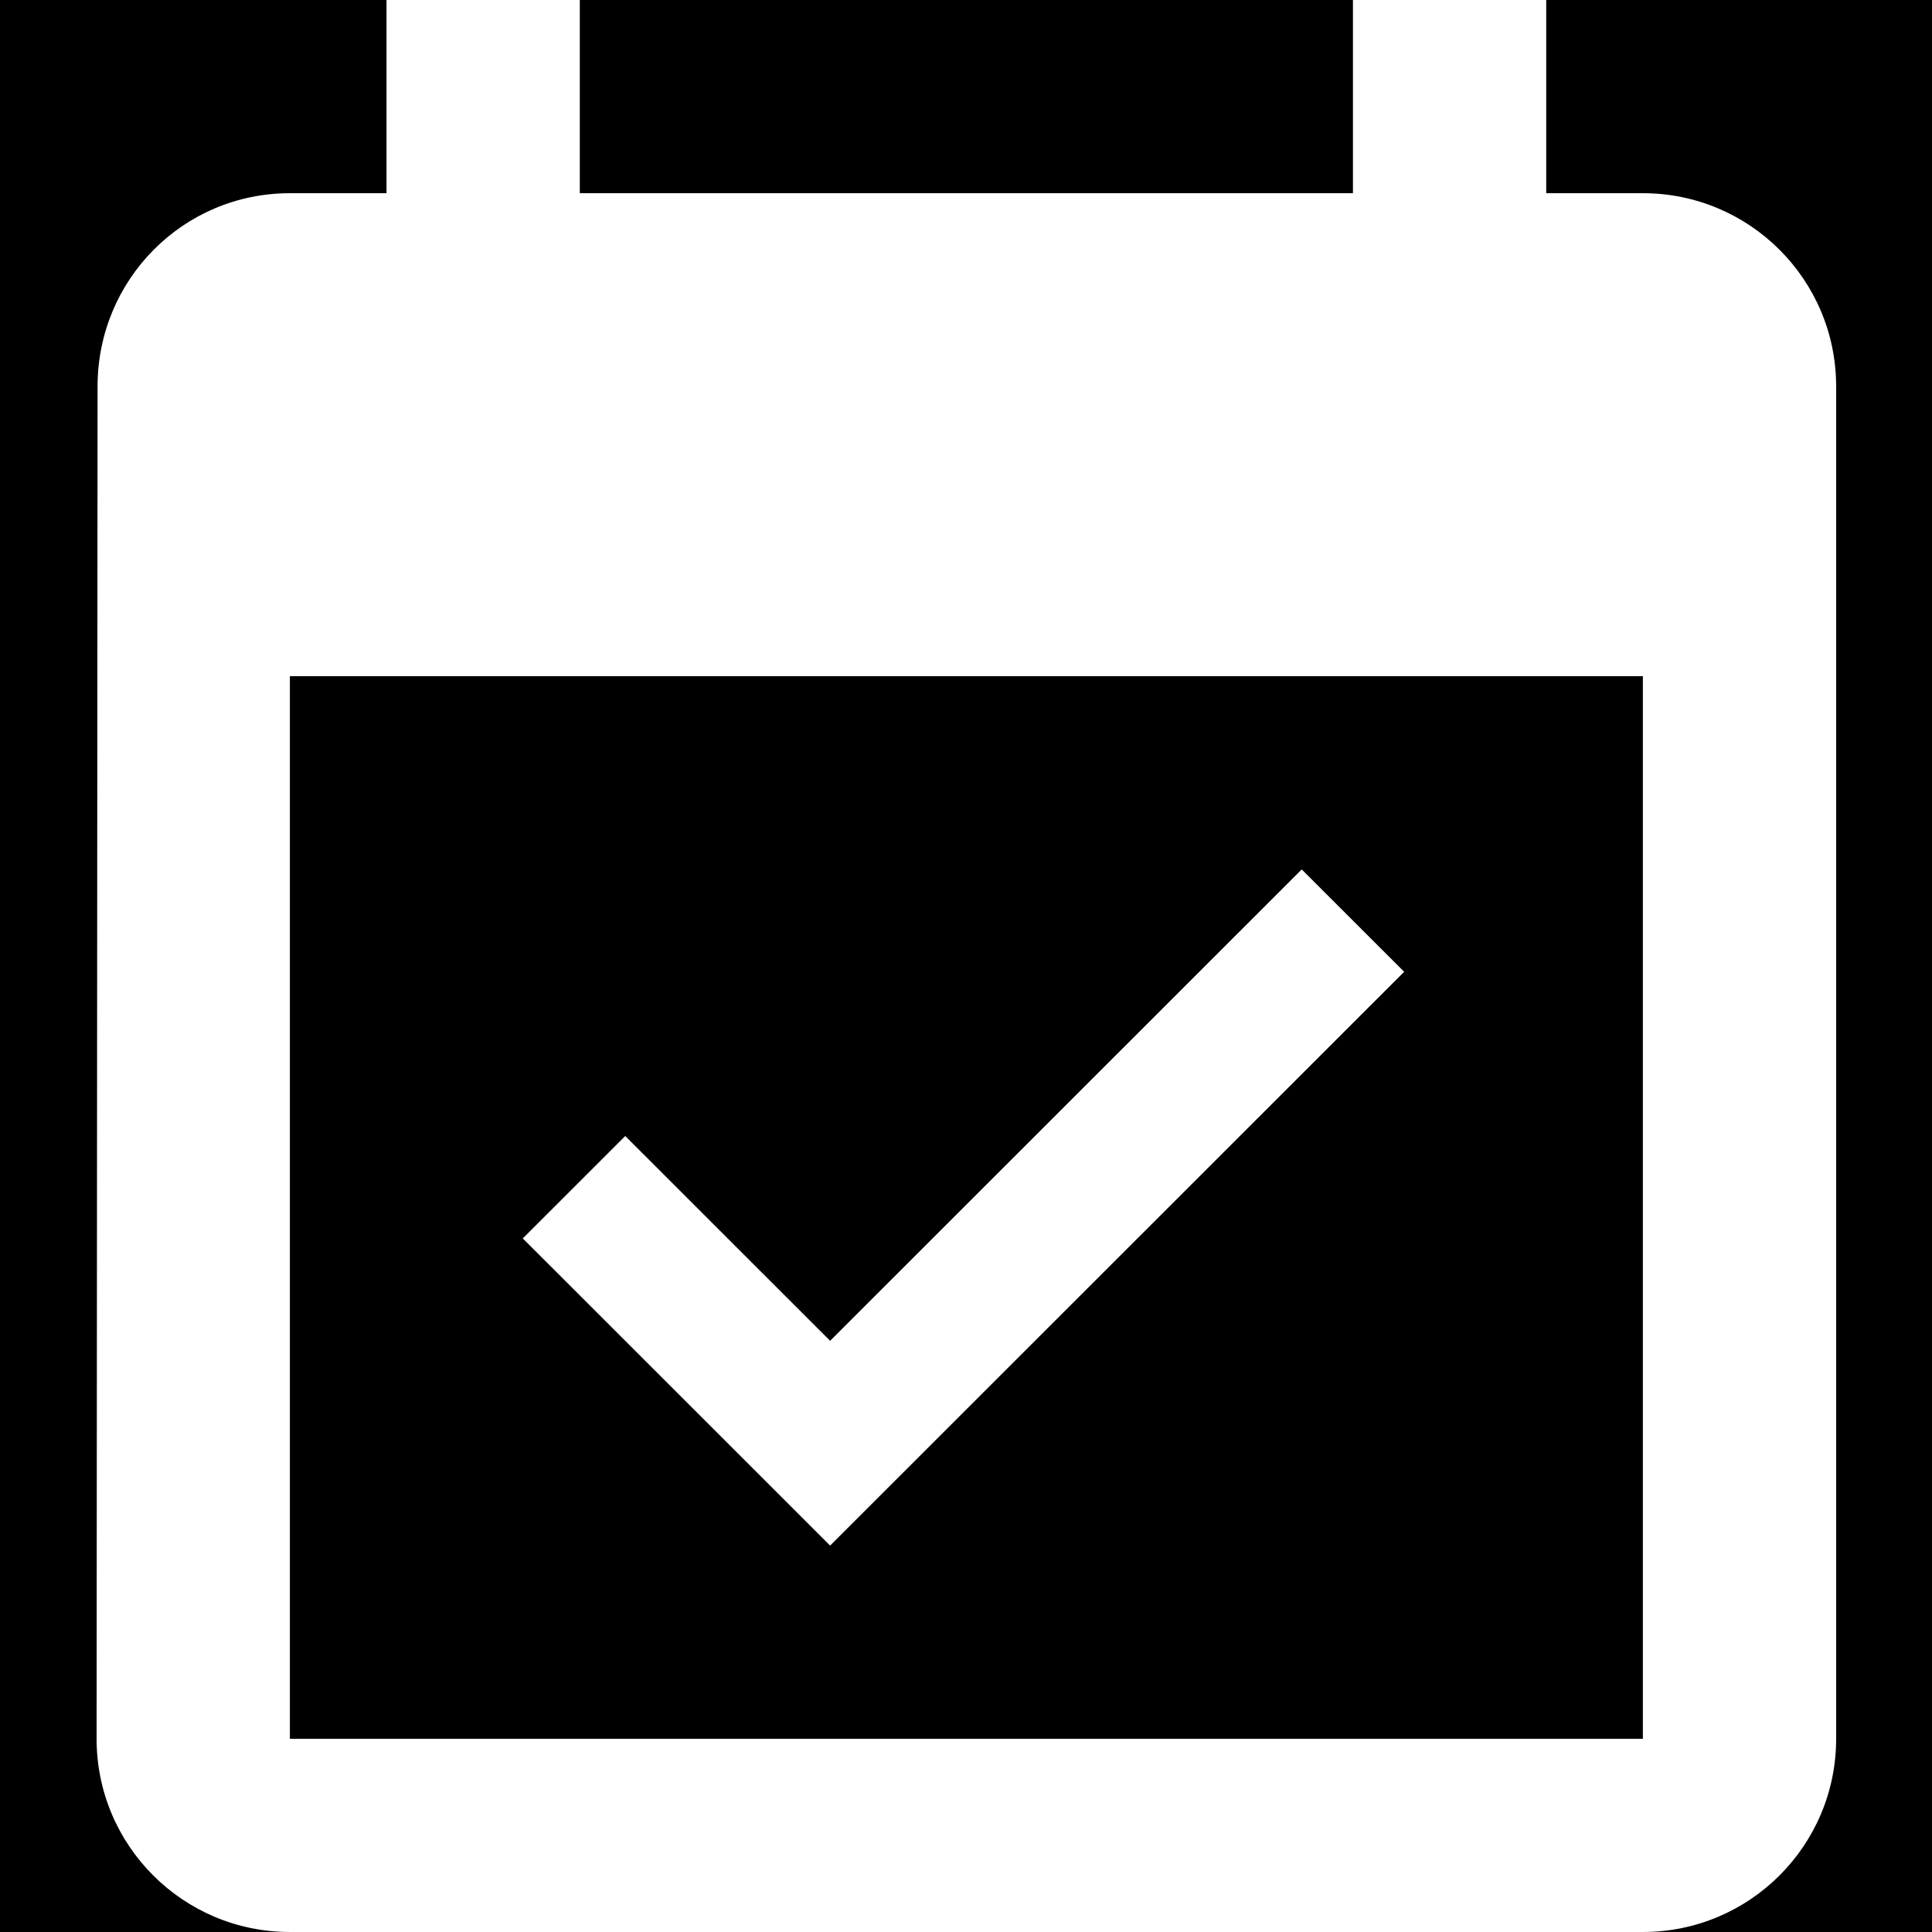
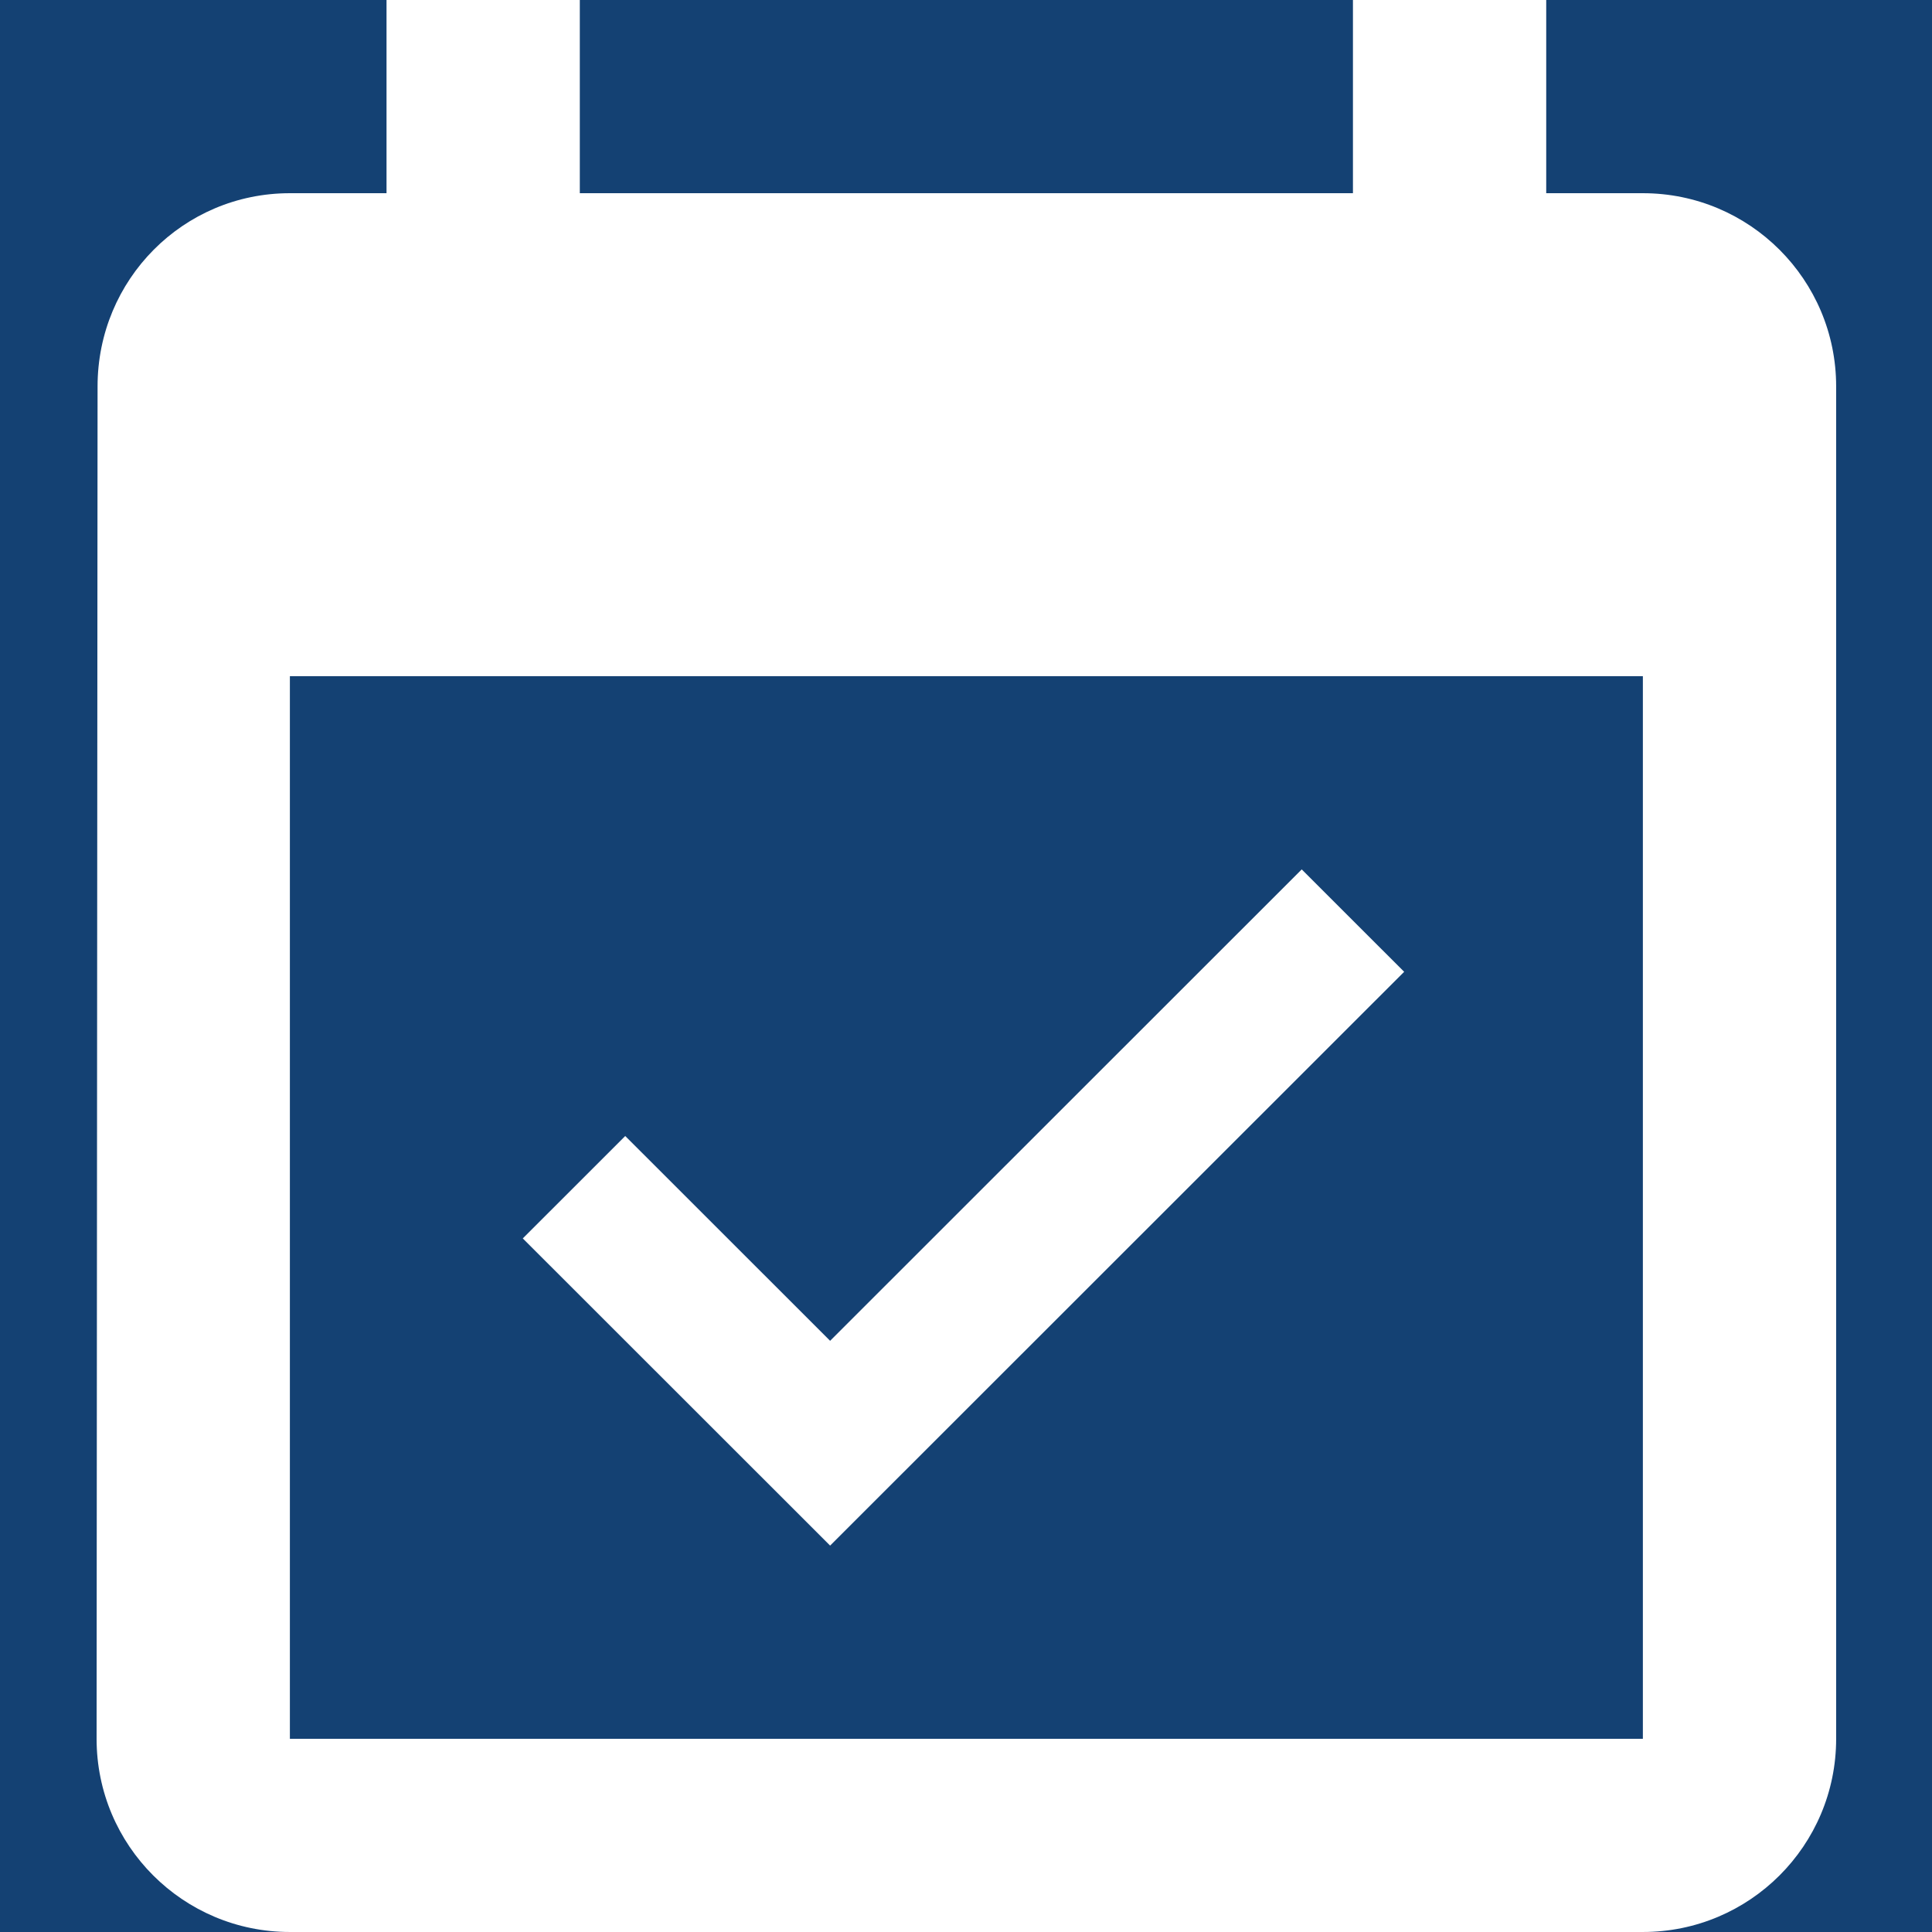
<svg xmlns="http://www.w3.org/2000/svg" contentScriptType="text/ecmascript" width="768" zoomAndPan="magnify" contentStyleType="text/css" viewBox="0 0 768 768" height="768" preserveAspectRatio="xMidYMid meet" version="1.0">
  <defs>
    <clipPath id="clip-0">
      <path d="M 38.398 0 L 729.898 0 L 729.898 768 L 38.398 768 Z M 38.398 0 " clip-rule="nonzero" />
    </clipPath>
  </defs>
  <rect x="-76.8" width="921.6" fill="rgb(100%, 100%, 100%)" y="-76.8" height="921.6" fill-opacity="1" />
-   <rect x="-76.8" width="921.6" fill="rgb(0%, 0%, 0%)" y="-76.8" height="921.6" fill-opacity="1" />
+   <rect x="-76.8" width="921.6" fill="rgb(20, 65, 115)" y="-76.8" height="921.6" fill-opacity="1" />
  <g clip-path="url(#clip-0)">
    <path fill="rgb(100%, 100%, 100%)" d="M 558.176 386.305 L 517.457 345.602 L 329.984 532.992 L 248.539 451.582 L 207.816 492.289 L 329.984 614.398 Z M 653.066 76.801 L 614.648 76.801 L 614.648 0.004 L 537.816 0.004 L 537.816 76.801 L 230.484 76.801 L 230.484 0.004 L 153.648 0.004 L 153.648 76.801 L 115.234 76.801 C 72.781 76.801 38.785 111.168 38.785 153.602 L 38.398 691.199 C 38.398 733.629 72.781 767.996 115.234 767.996 L 653.066 767.996 C 695.516 767.996 729.898 733.629 729.898 691.199 L 729.898 153.602 C 729.898 111.168 695.516 76.801 653.066 76.801 Z M 653.066 691.199 L 115.234 691.199 L 115.234 268.801 L 653.066 268.801 Z M 653.066 691.199 " fill-opacity="1" fill-rule="nonzero" />
  </g>
</svg>
